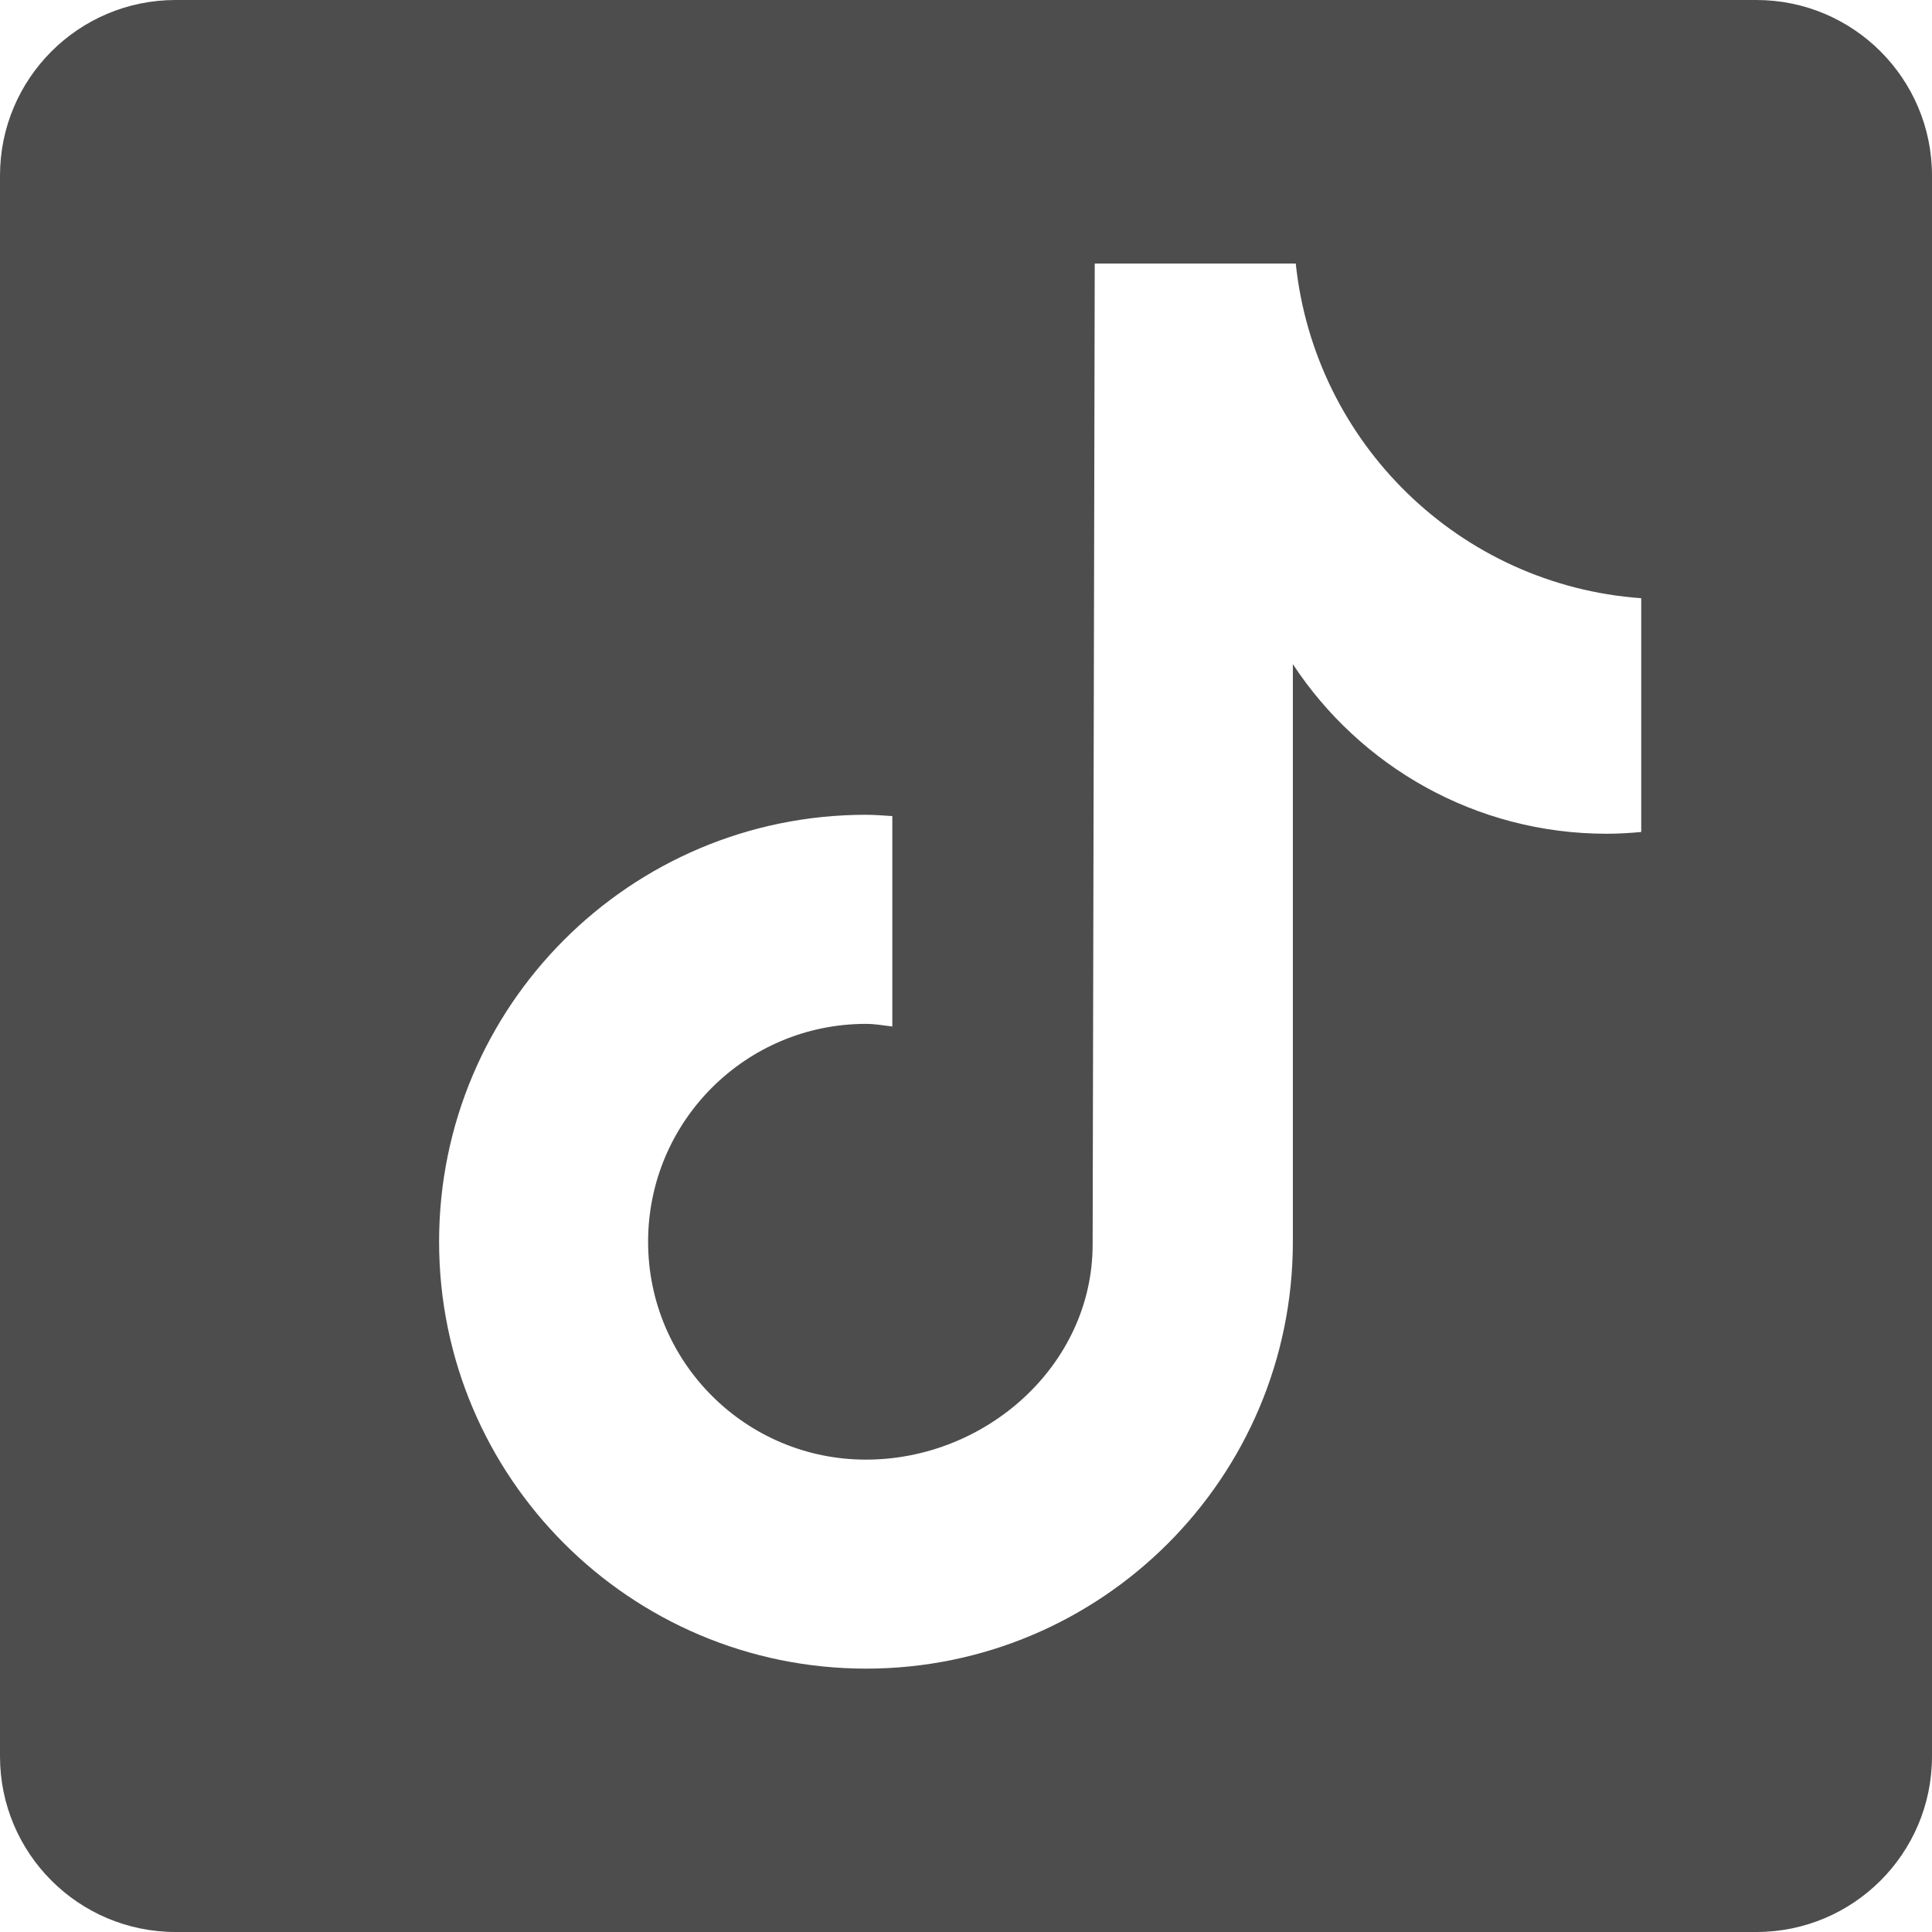
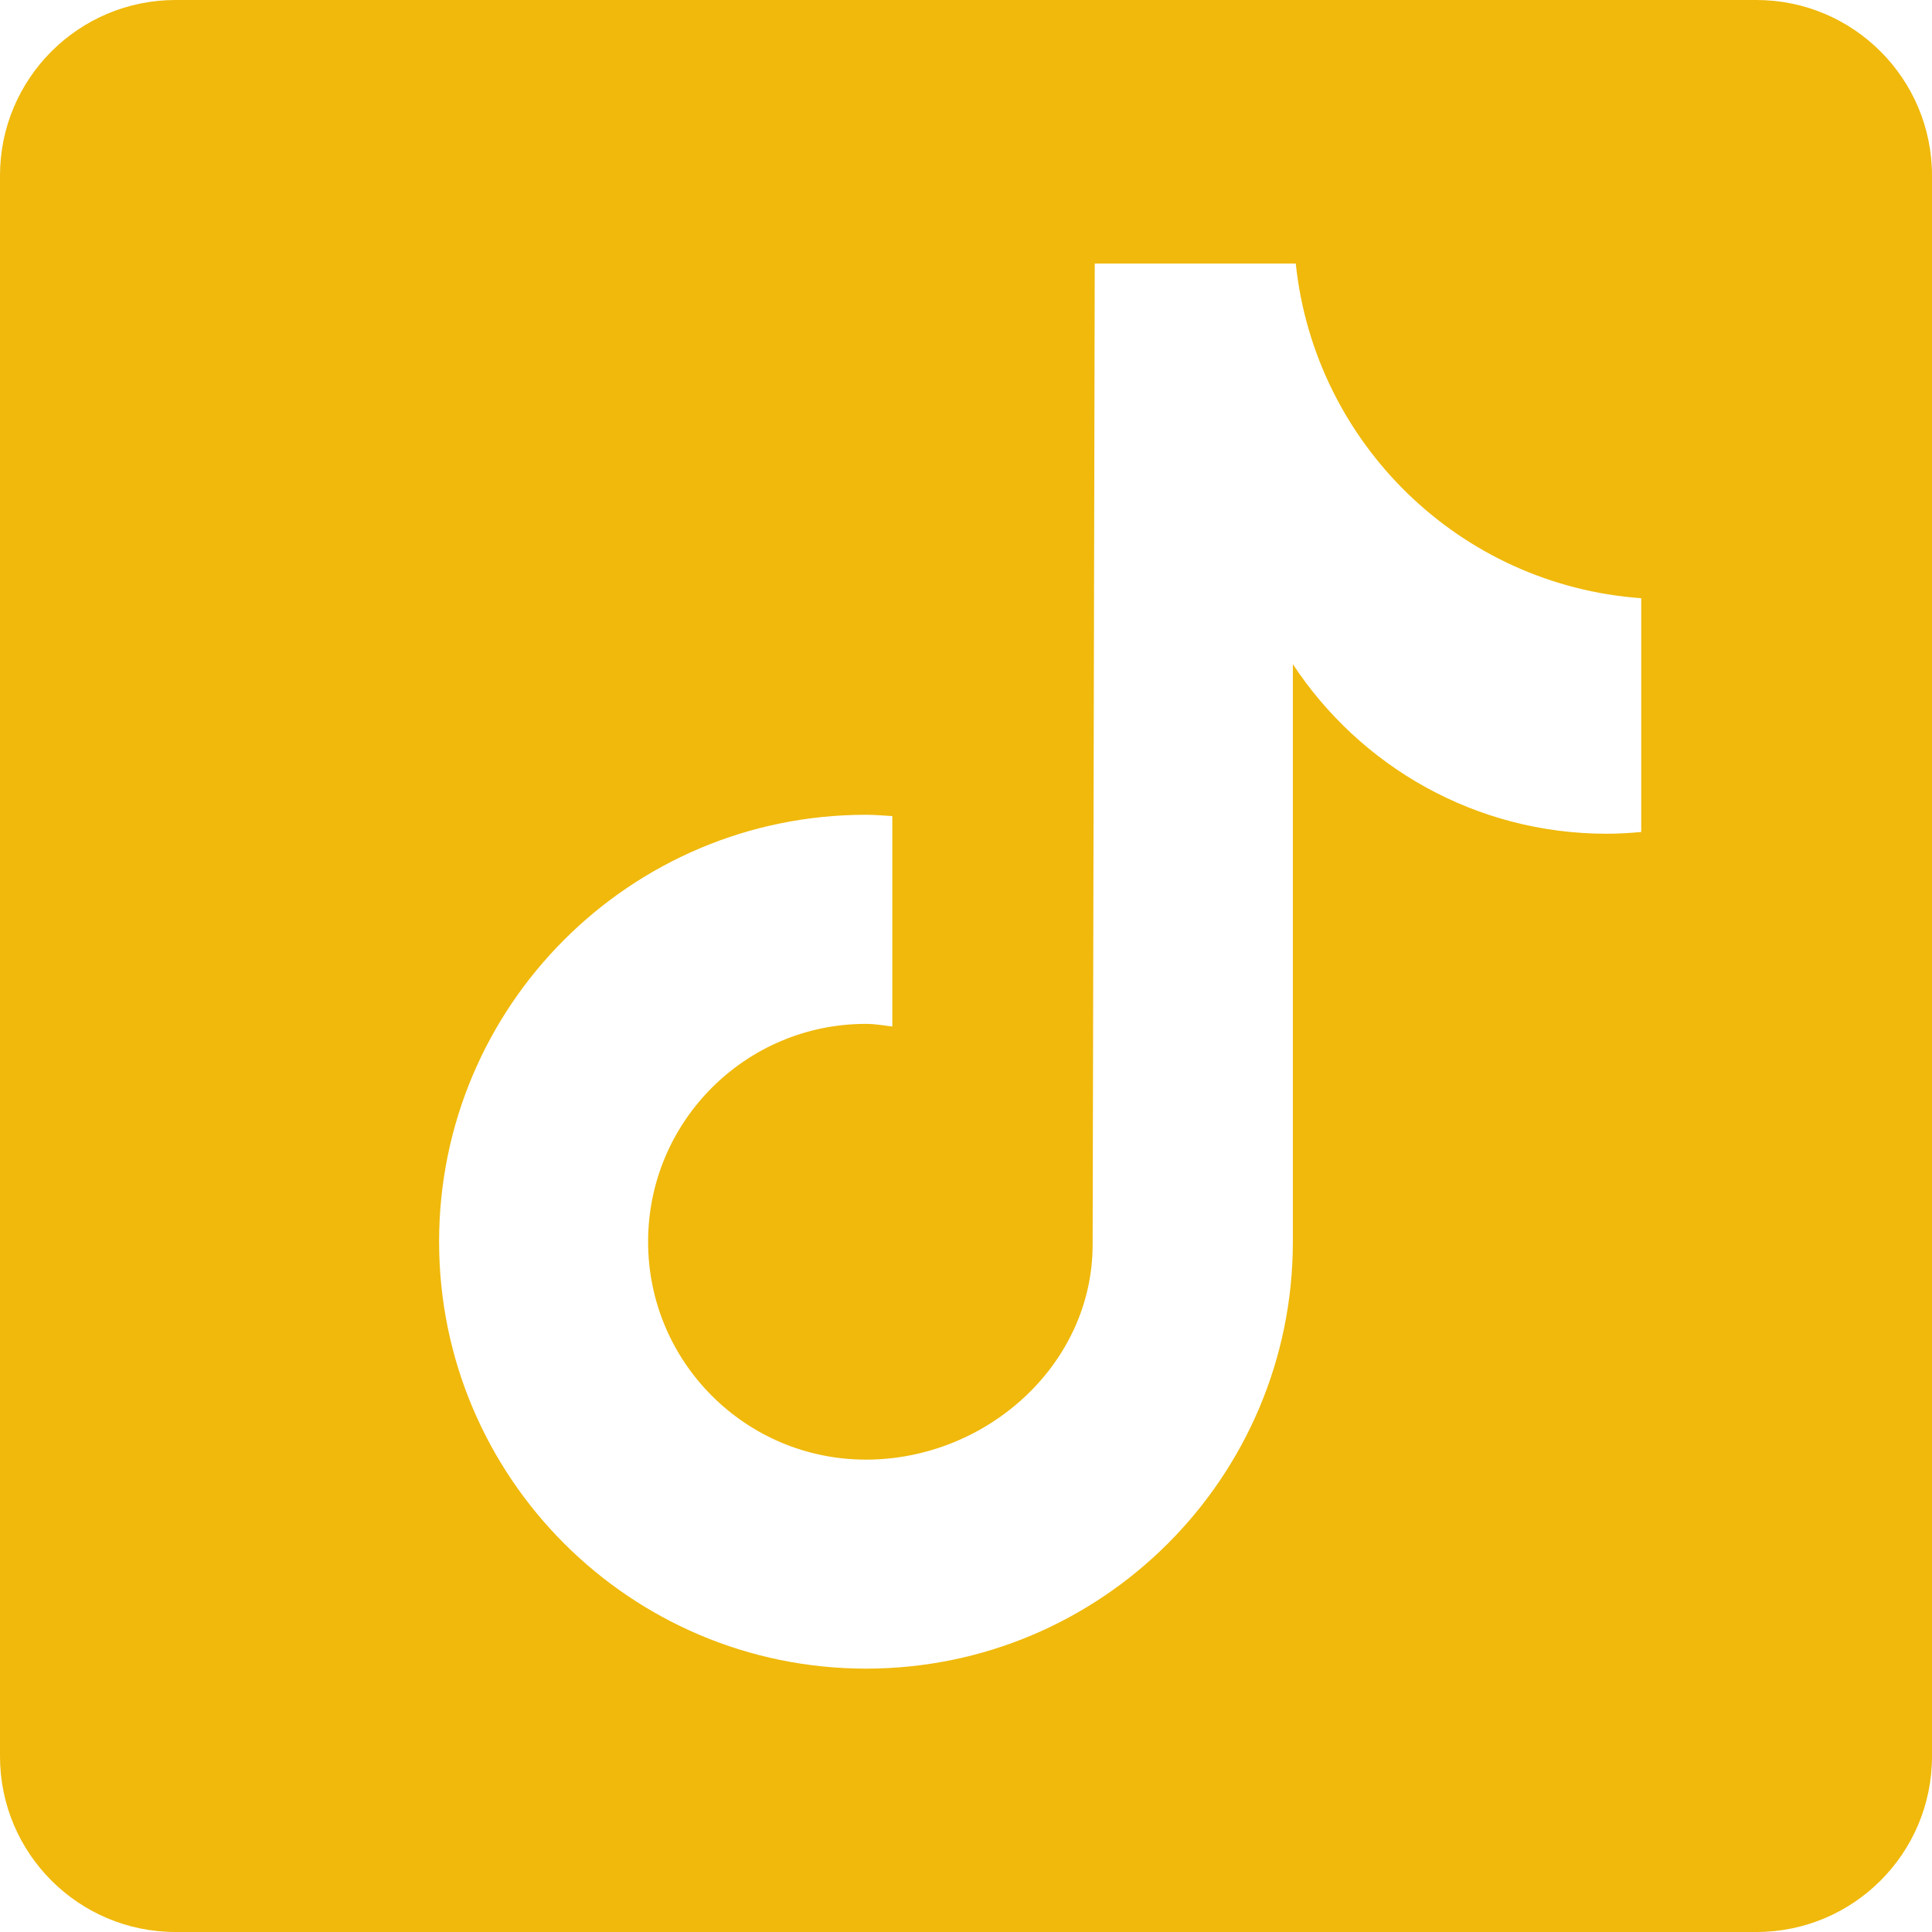
<svg xmlns="http://www.w3.org/2000/svg" width="66" height="66" viewBox="0 0 66 66" fill="none">
-   <path d="M60 0H6C2.685 0 0 2.685 0 6V60C0 63.315 2.685 66 6 66H60C63.315 66 66 63.315 66 60V6C66 2.685 63.312 0 60 0ZM56.067 28.422C55.677 28.458 55.284 28.482 54.888 28.482C50.403 28.482 46.461 26.178 44.166 22.689C44.166 31.836 44.166 42.246 44.166 42.42C44.166 50.475 37.635 57.003 29.583 57.003C21.531 57 15 50.469 15 42.417C15 34.362 21.531 27.834 29.583 27.834C29.889 27.834 30.186 27.861 30.483 27.879V35.067C30.183 35.031 29.892 34.977 29.583 34.977C25.473 34.977 22.14 38.31 22.14 42.42C22.14 46.53 25.47 49.863 29.583 49.863C33.696 49.863 37.326 46.623 37.326 42.513C37.326 42.348 37.398 9.003 37.398 9.003H44.265C44.91 15.144 49.869 19.992 56.067 20.436V28.422Z" fill="#4D4D4D" />
+   <path d="M60 0H6C2.685 0 0 2.685 0 6V60C0 63.315 2.685 66 6 66H60C63.315 66 66 63.315 66 60V6C66 2.685 63.312 0 60 0ZM56.067 28.422C55.677 28.458 55.284 28.482 54.888 28.482C50.403 28.482 46.461 26.178 44.166 22.689C44.166 31.836 44.166 42.246 44.166 42.42C44.166 50.475 37.635 57.003 29.583 57.003C21.531 57 15 50.469 15 42.417C15 34.362 21.531 27.834 29.583 27.834C29.889 27.834 30.186 27.861 30.483 27.879V35.067C30.183 35.031 29.892 34.977 29.583 34.977C25.473 34.977 22.14 38.31 22.14 42.42C22.14 46.53 25.47 49.863 29.583 49.863C33.696 49.863 37.326 46.623 37.326 42.513C37.326 42.348 37.398 9.003 37.398 9.003H44.265C44.91 15.144 49.869 19.992 56.067 20.436V28.422Z" style="fill: rgb(240, 185, 11);" />
</svg>
